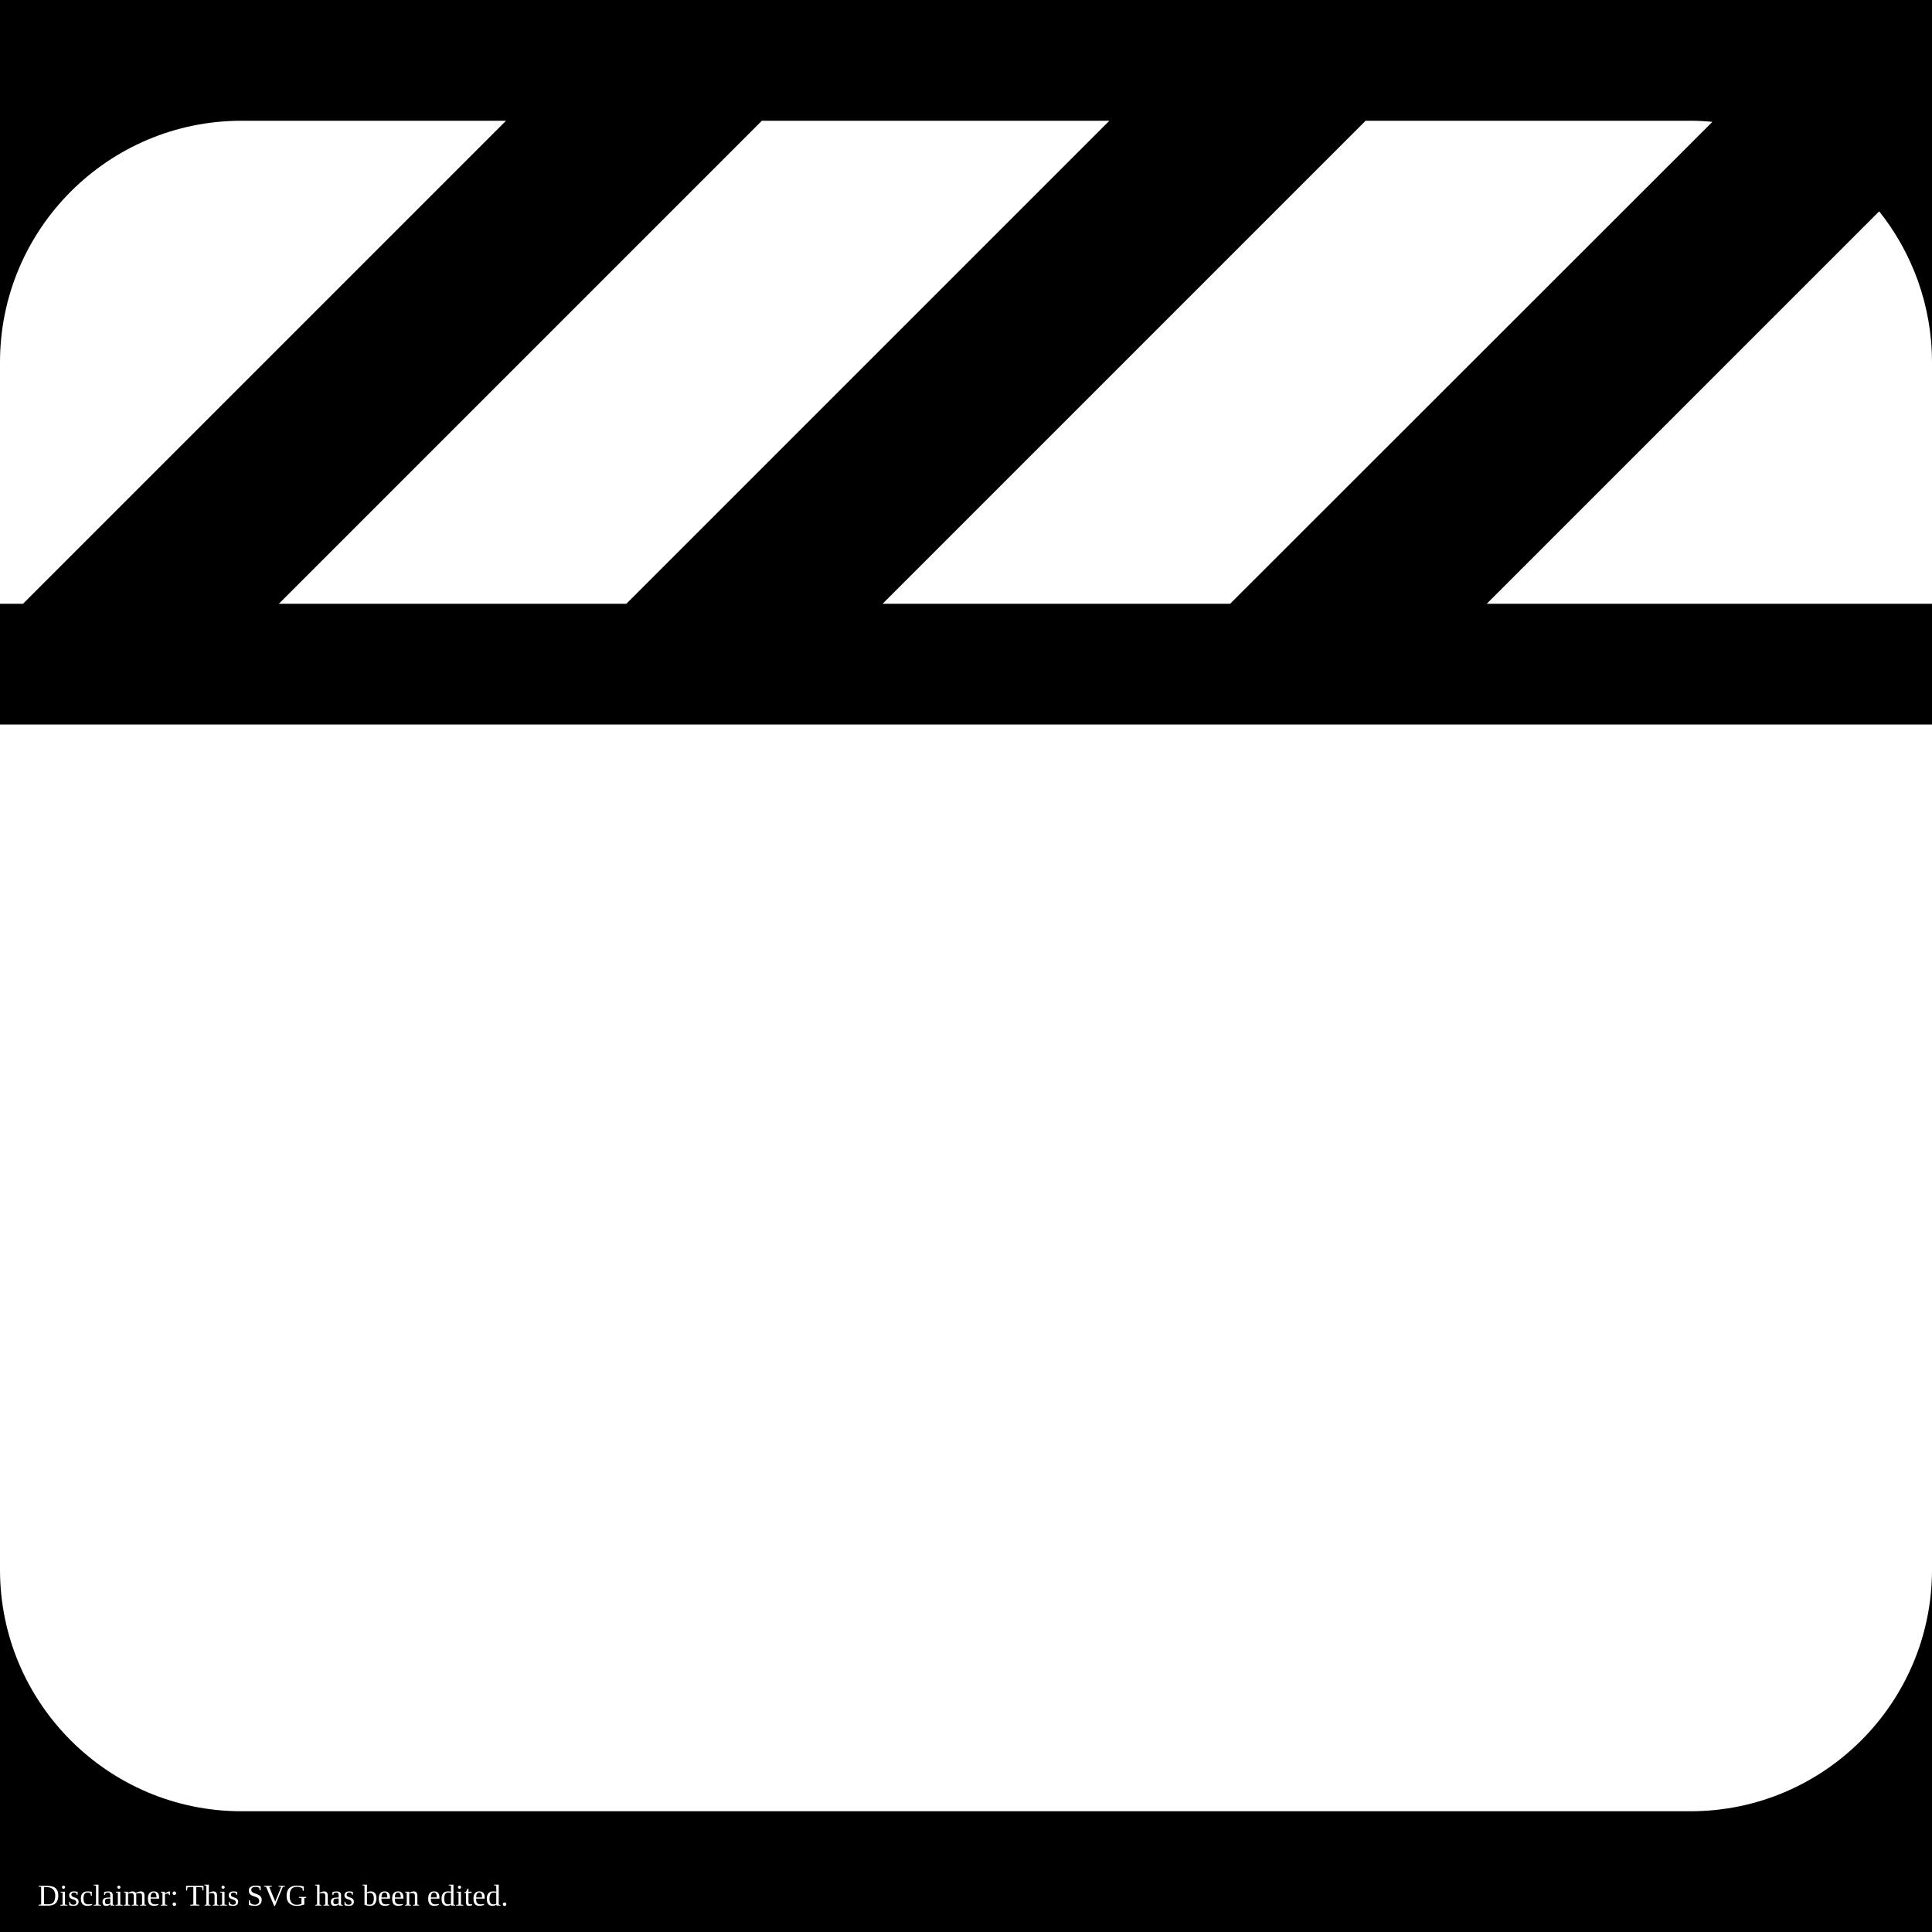
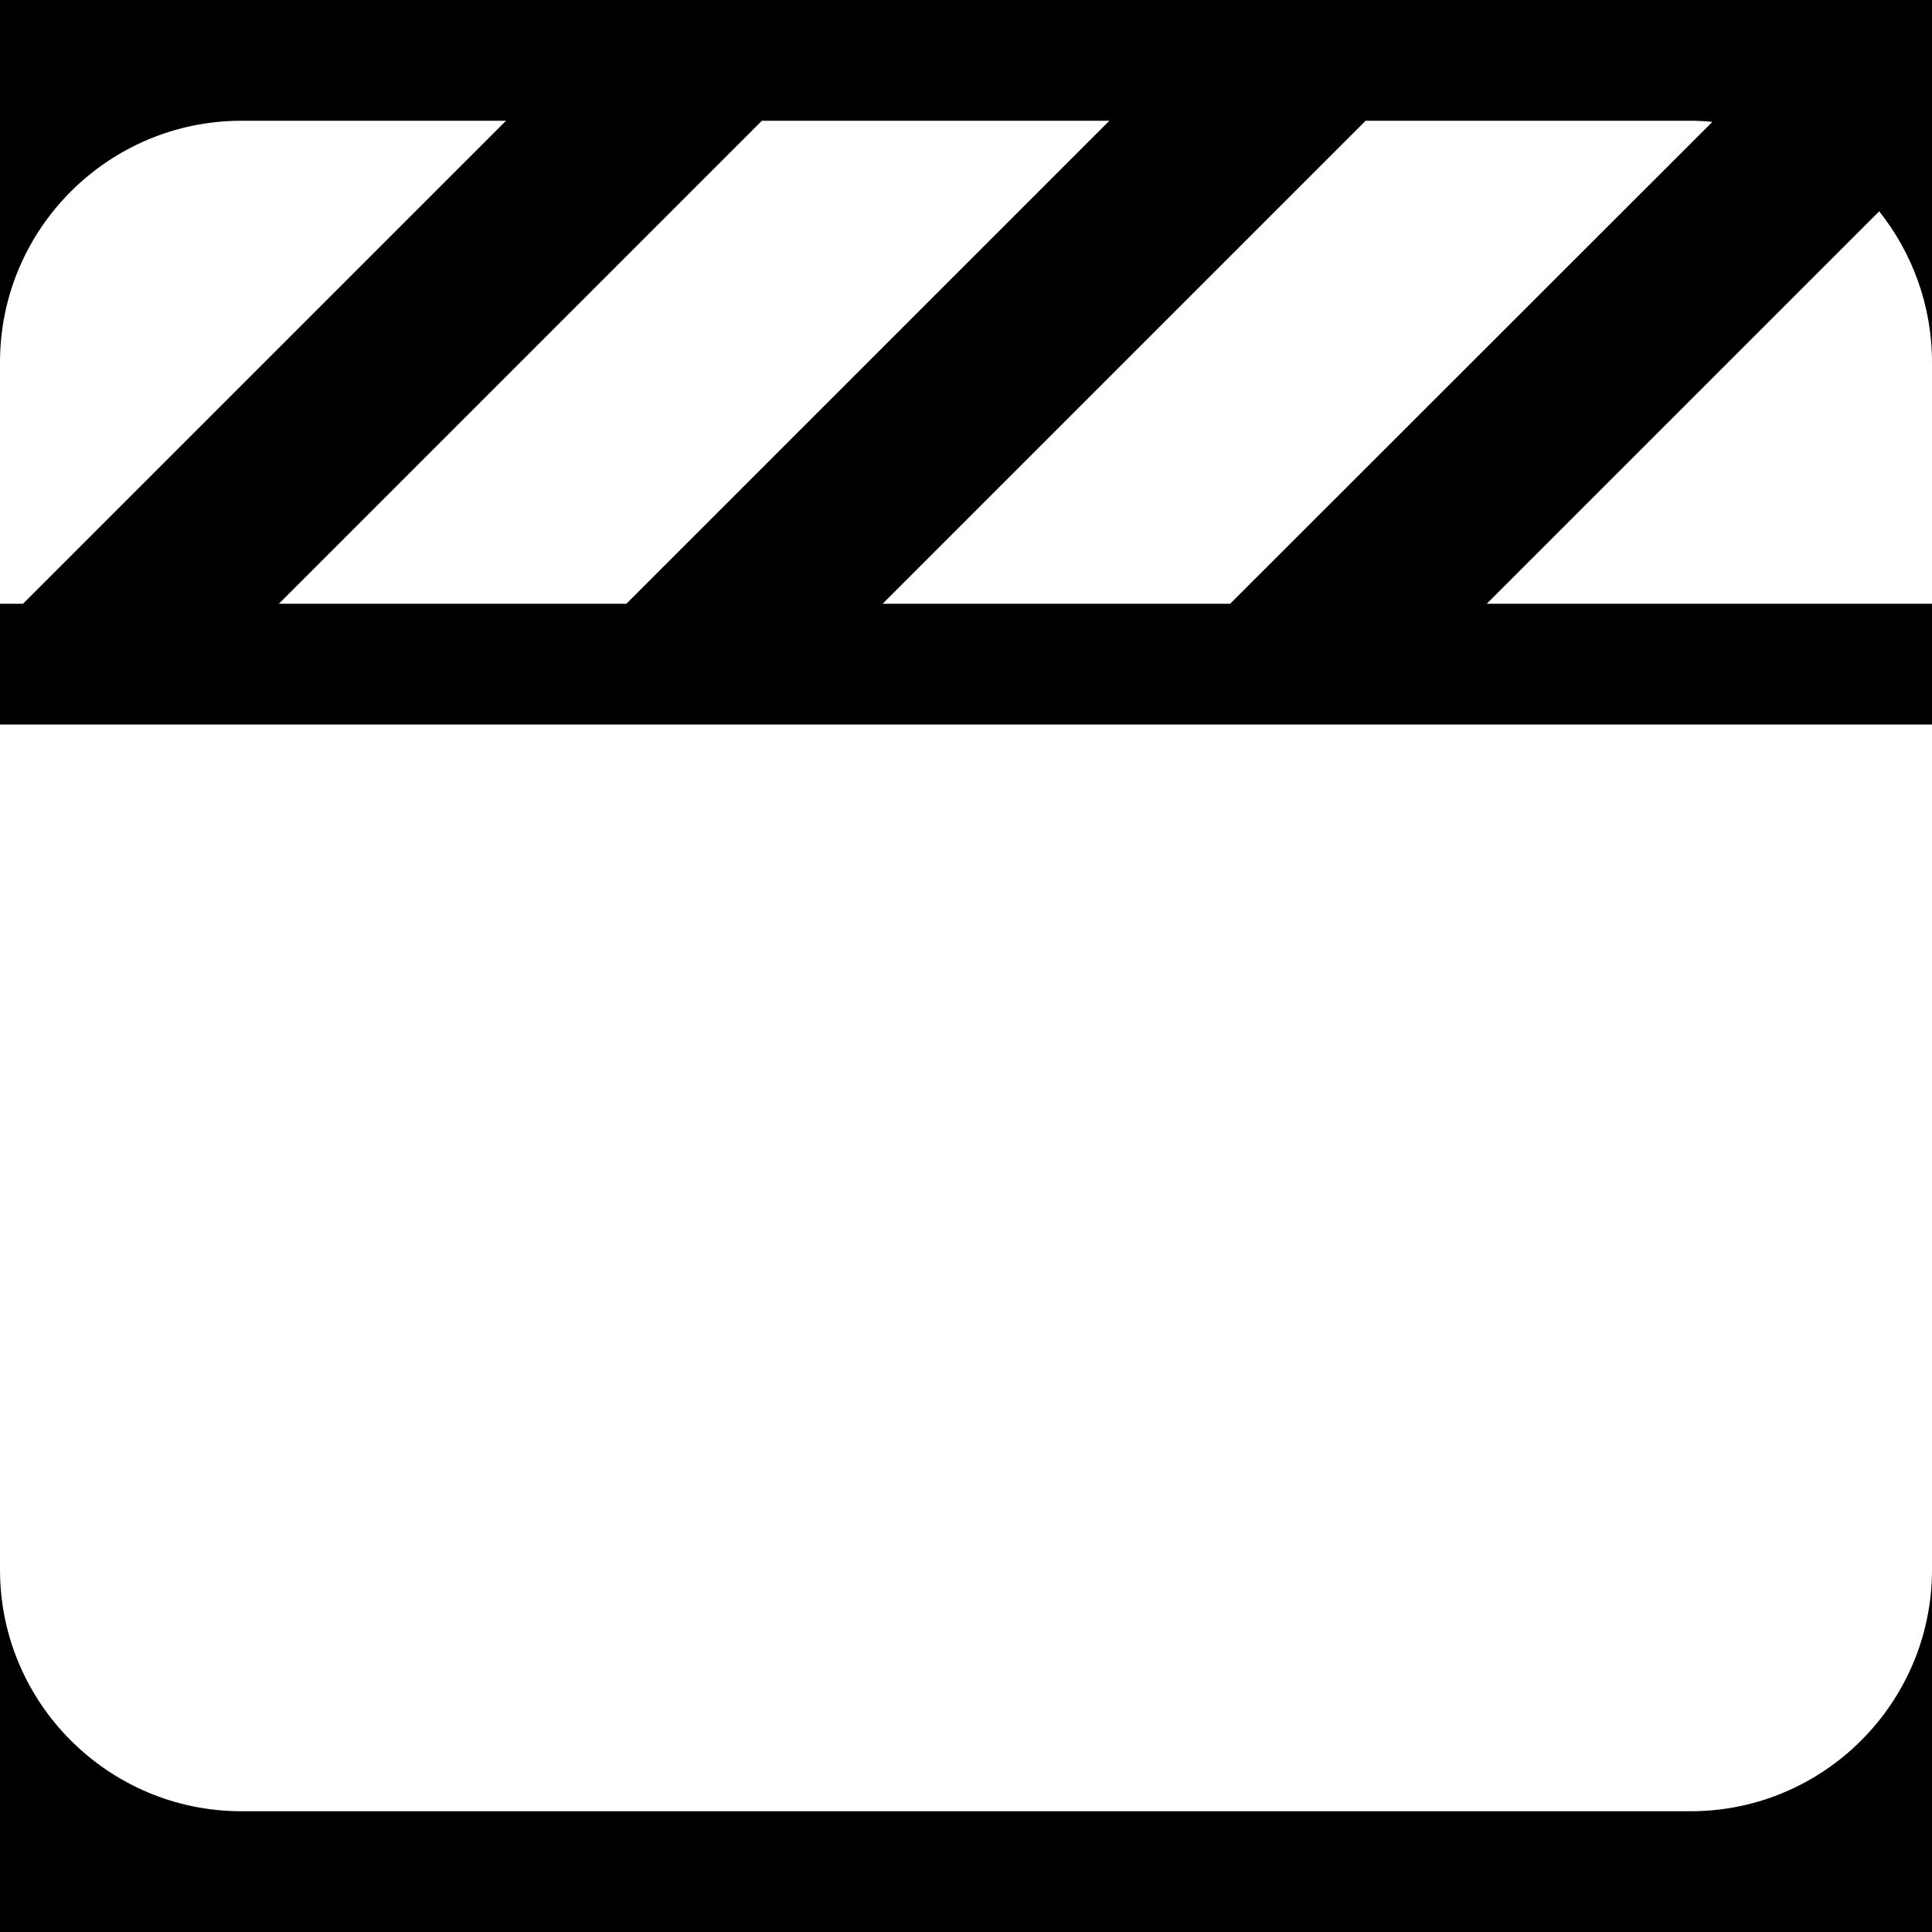
<svg xmlns="http://www.w3.org/2000/svg" viewBox="0 0 512 512">
  <rect x="0" y="0" width="100%" height="100%" fill="black" />
  <path d="M448 32H361.9l-1 1-127 127h92.1l1-1L453.8 32.3c-1.9-.2-3.8-.3-5.8-.3zm64 128V96c0-15.1-5.3-29.1-14-40l-104 104H512z" fill="white" />
  <path d="M294.1 32H201.9l-1 1L73.9 160h92.1l1-1 127-127z" fill="white" />
  <path d="M64 32C28.7 32 0 60.7 0 96v64H6.1l1-1 127-127H64z" fill="white" />
  <path d="M512 192H0V416c0 35.3 28.7 64 64 64H448c35.3 0 64-28.7 64-64V192z" fill="white" />
-   <text x="10" y="505" fill="white" font-size="8px">Disclaimer: This SVG has been edited.</text>
</svg>
